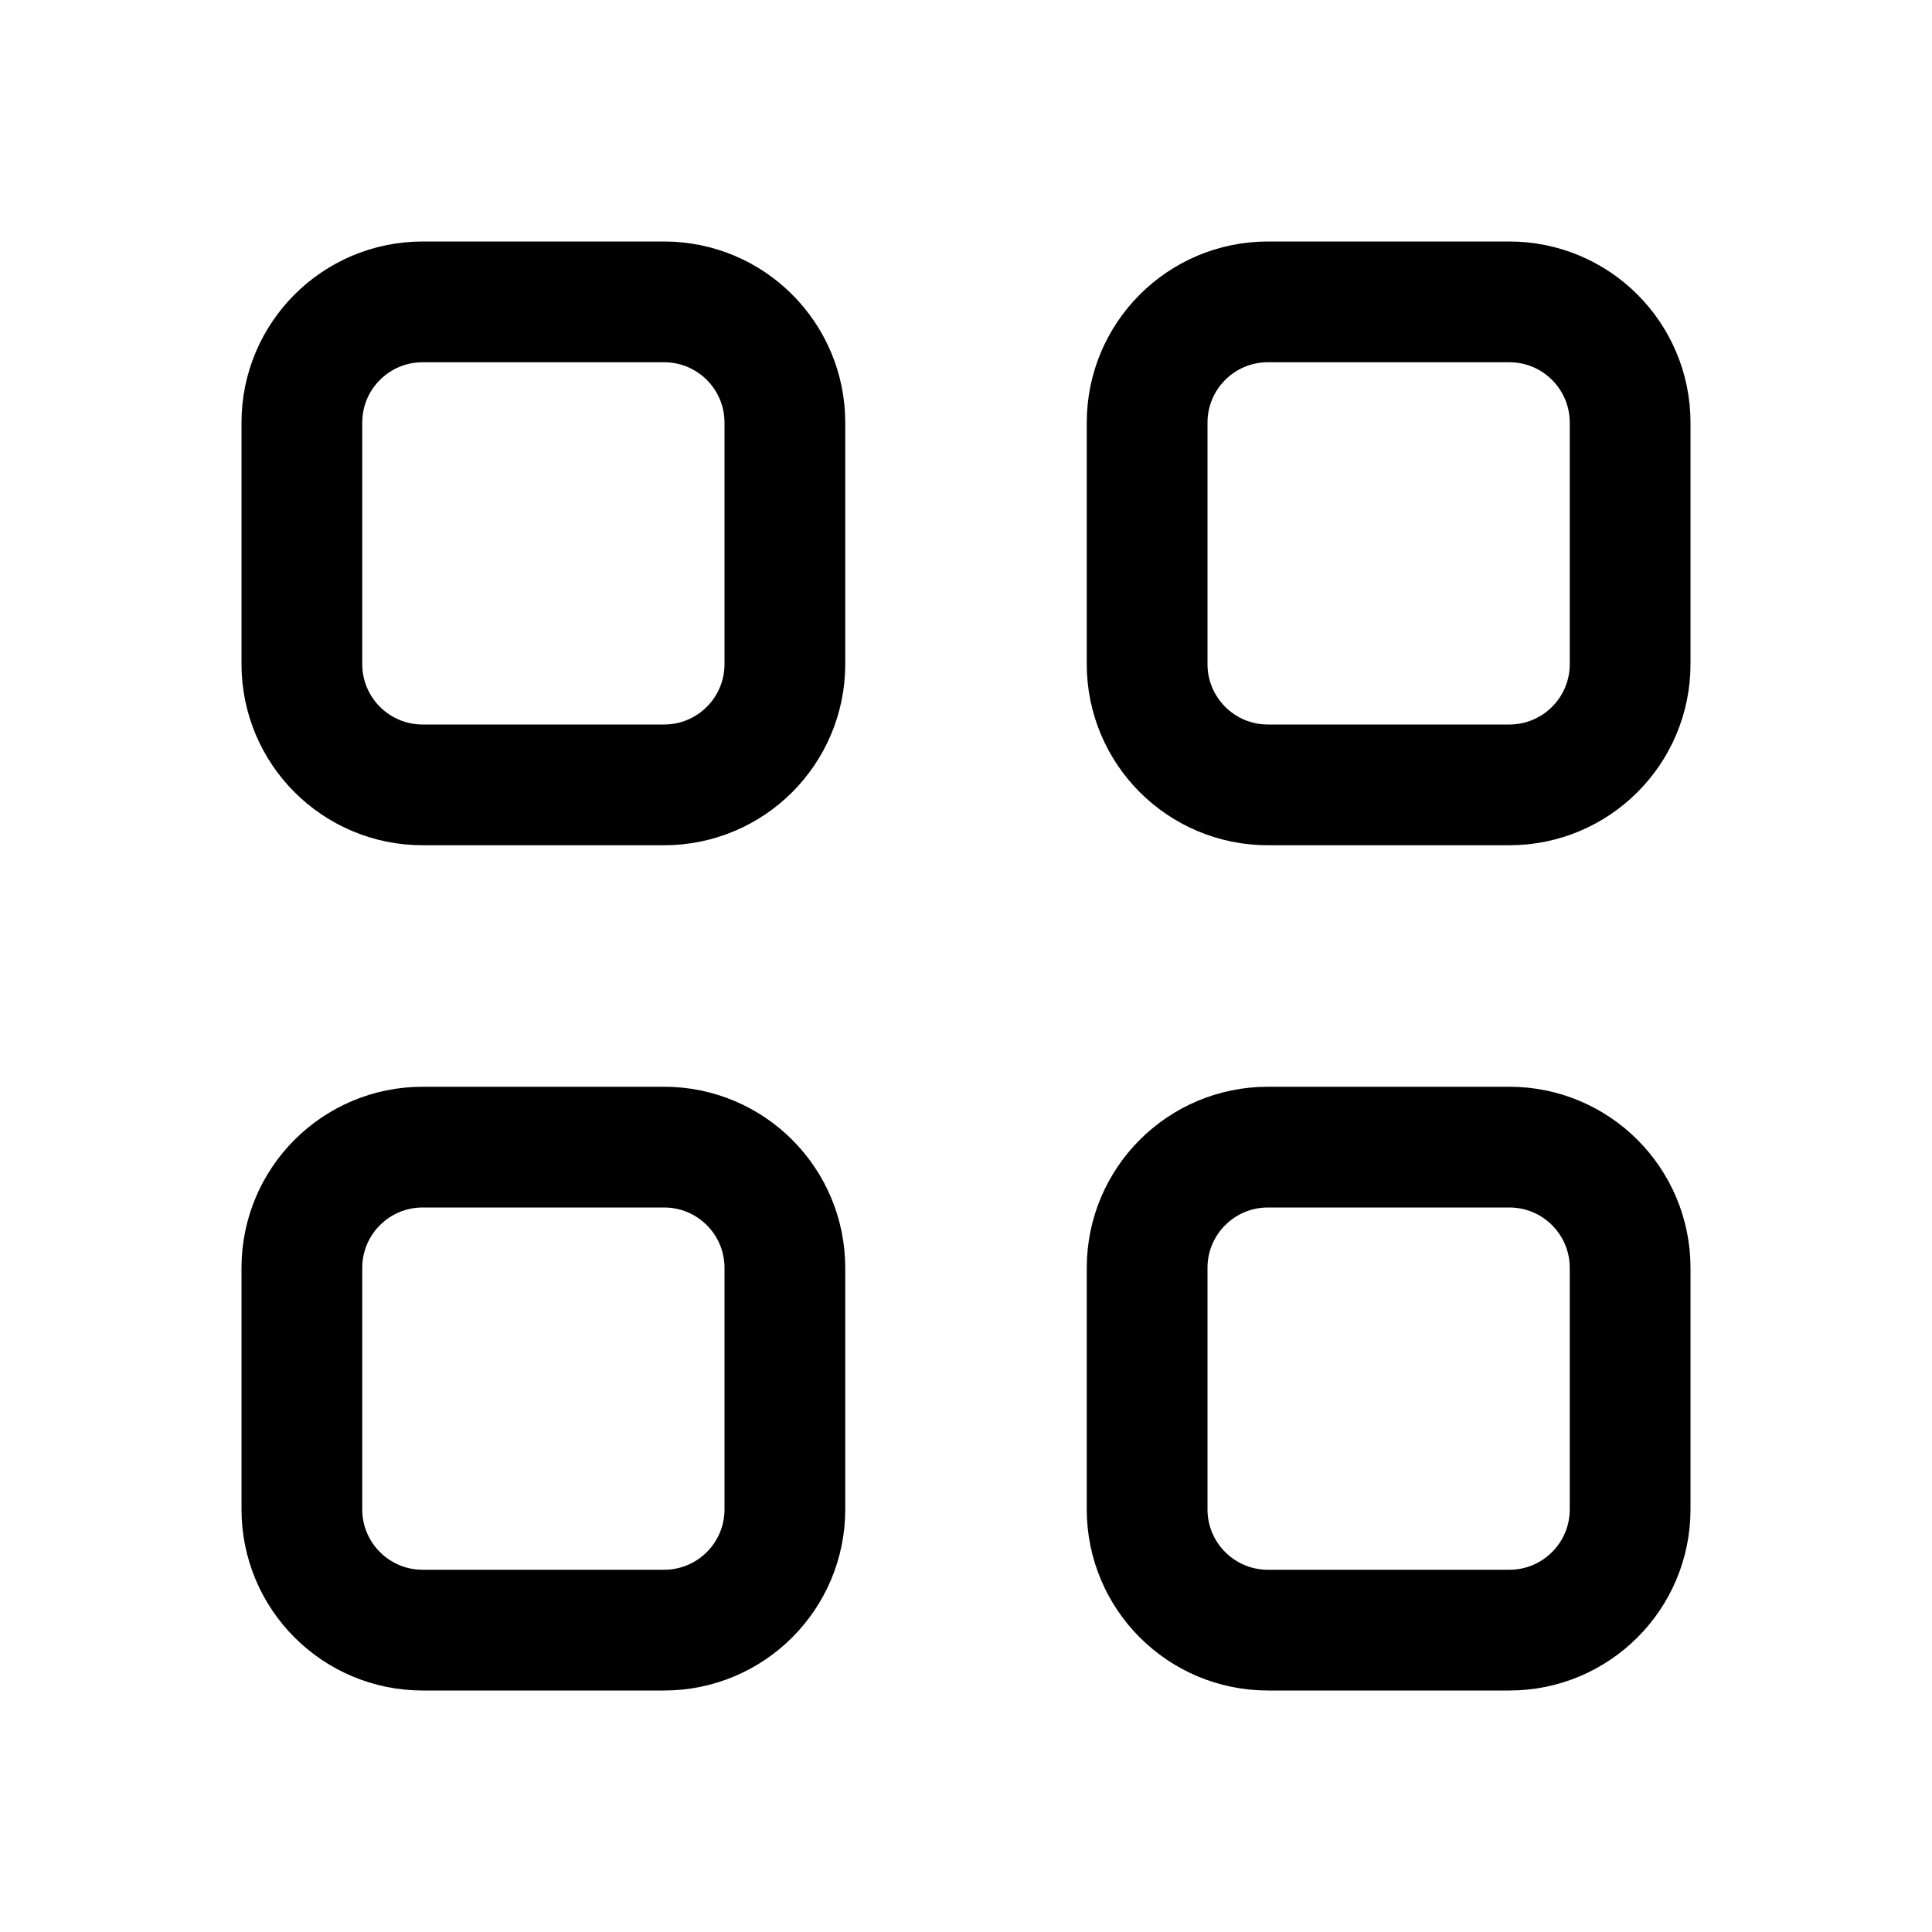
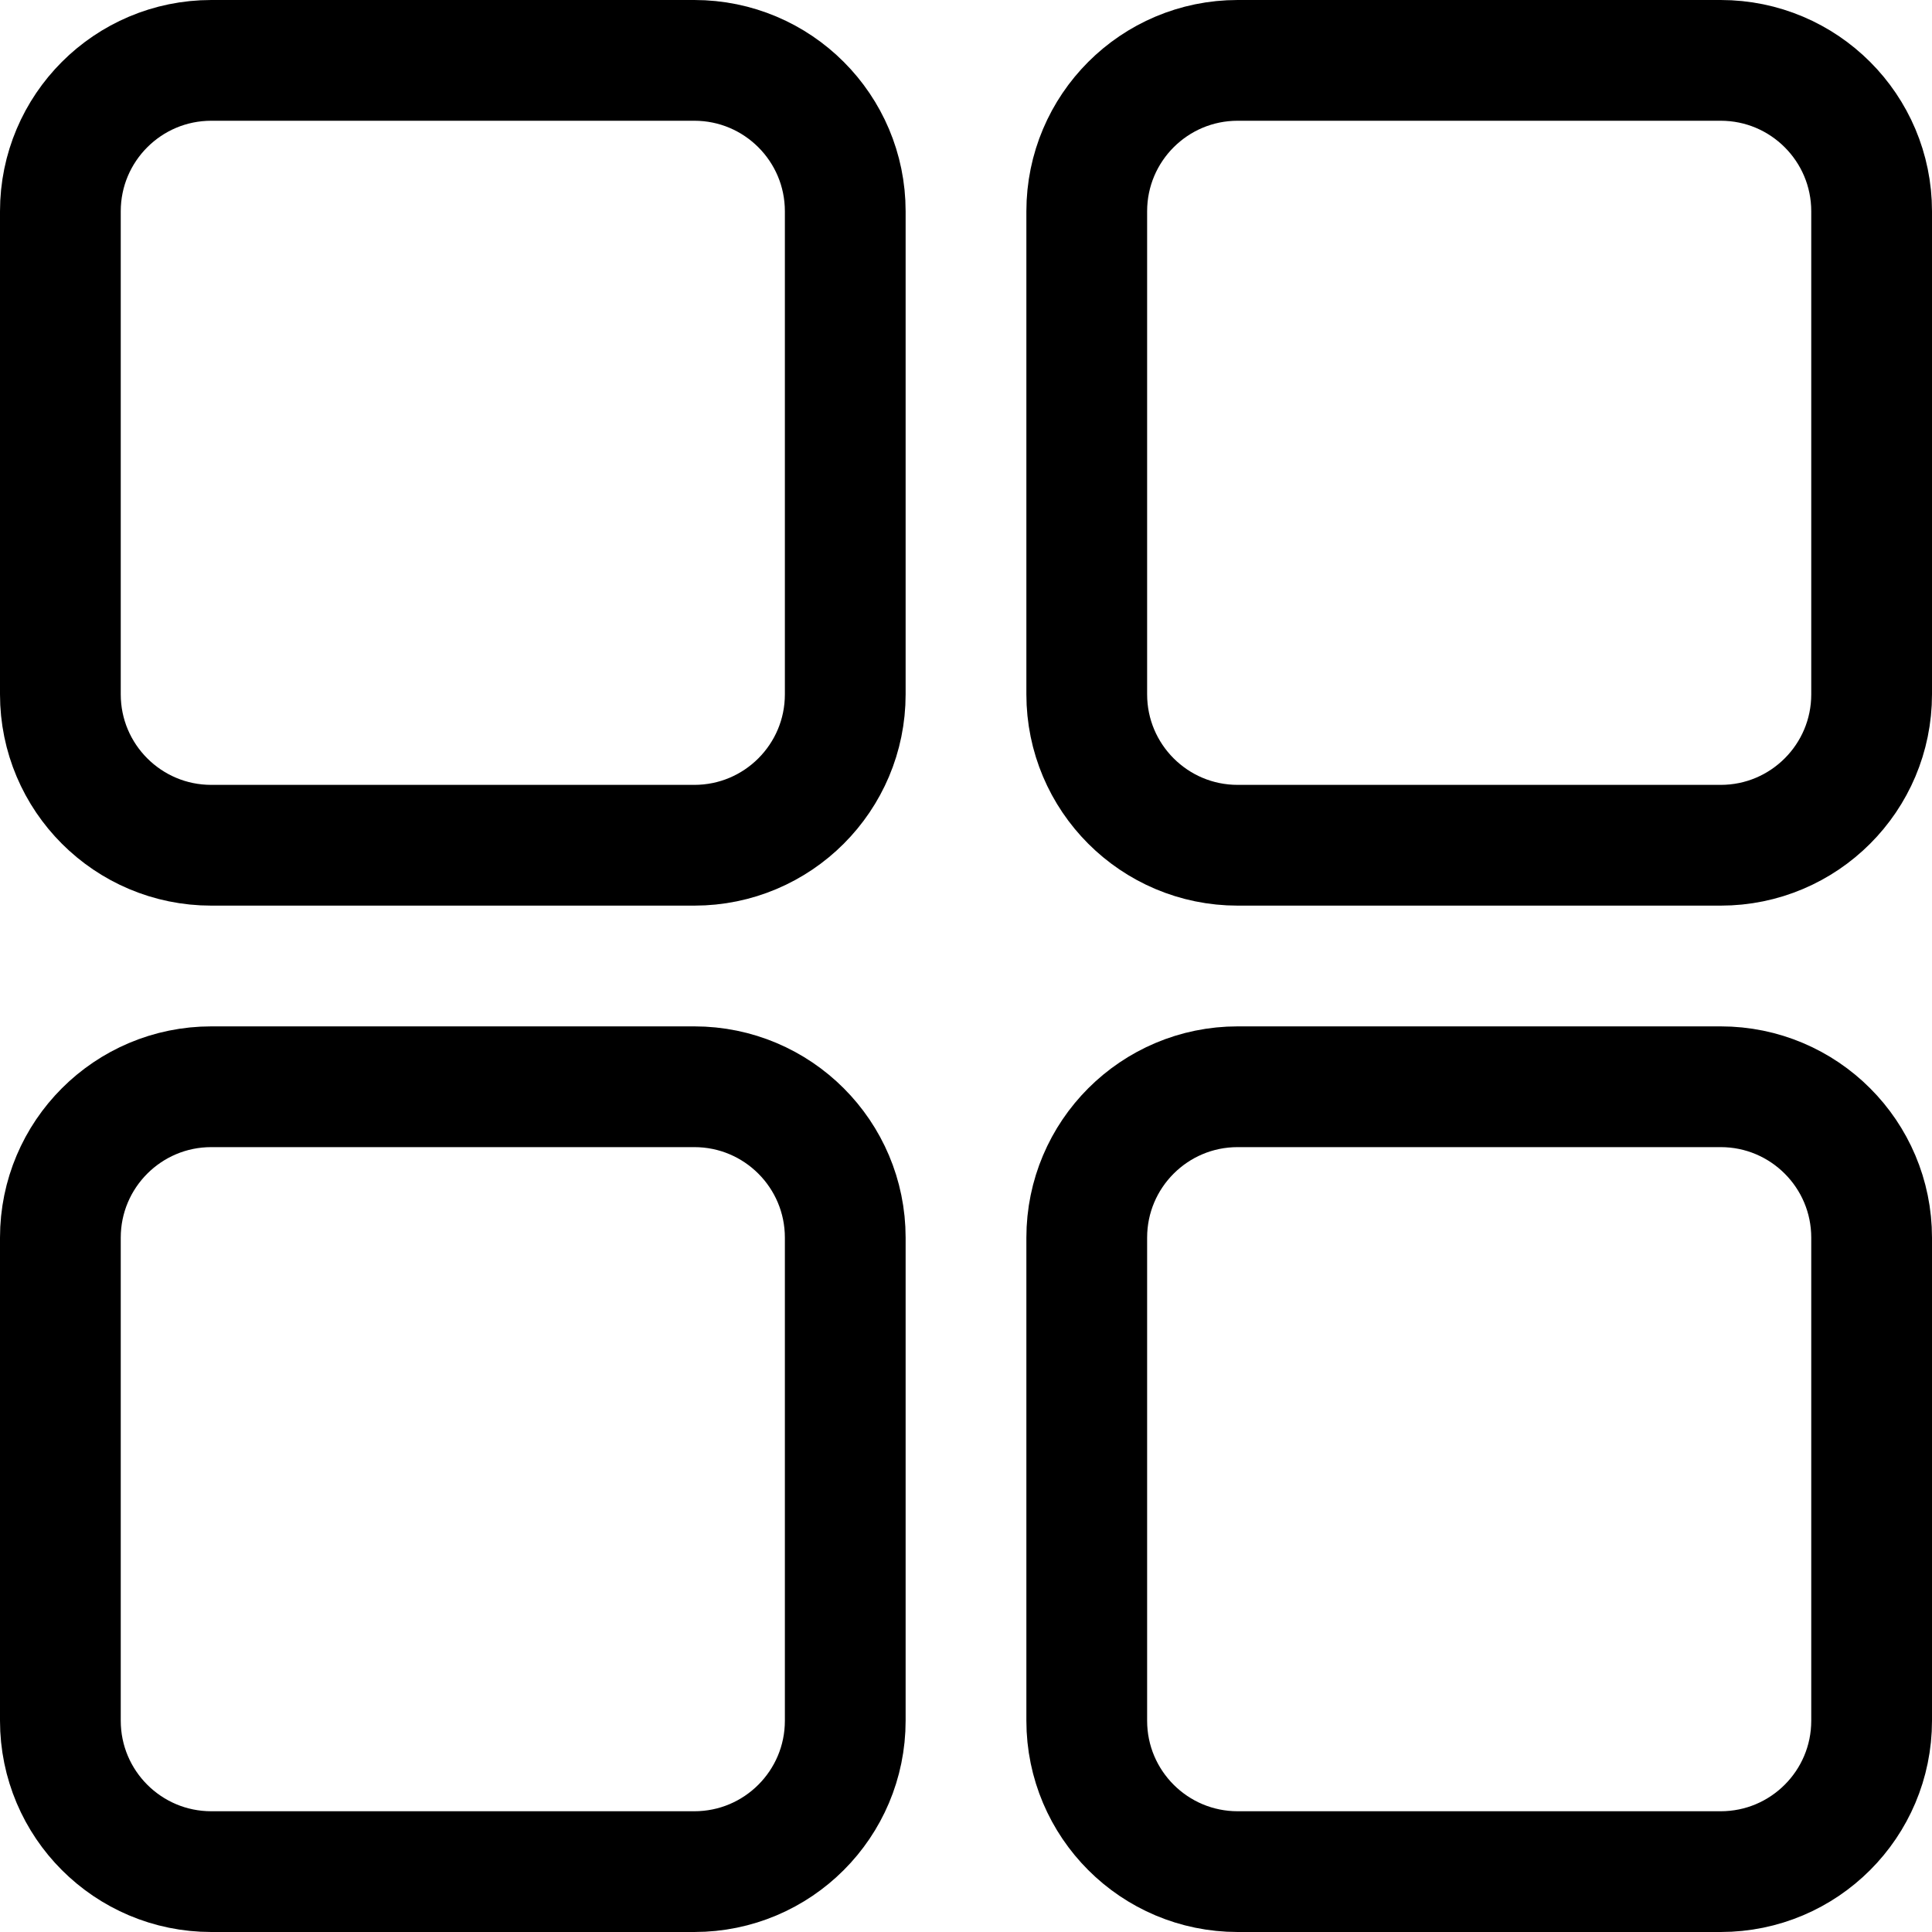
<svg xmlns="http://www.w3.org/2000/svg" width="32" height="32" viewBox="0 0 32 32" fill="none" stroke="currentColor" stroke-width="2" stroke-linecap="round" stroke-linejoin="round">
-   <rect x="5" y="5" width="8" height="8" rx="2" />
-   <rect x="19" y="5" width="8" height="8" rx="2" />
-   <rect x="5" y="19" width="8" height="8" rx="2" />
-   <rect x="19" y="19" width="8" height="8" rx="2" />
+   <rect x="1" y="1" width="13" height="13" rx="2.5" />
+   <rect x="18" y="1" width="13" height="13" rx="2.5" />
+   <rect x="1" y="18" width="13" height="13" rx="2.5" />
+   <rect x="18" y="18" width="13" height="13" rx="2.5" />
</svg>
